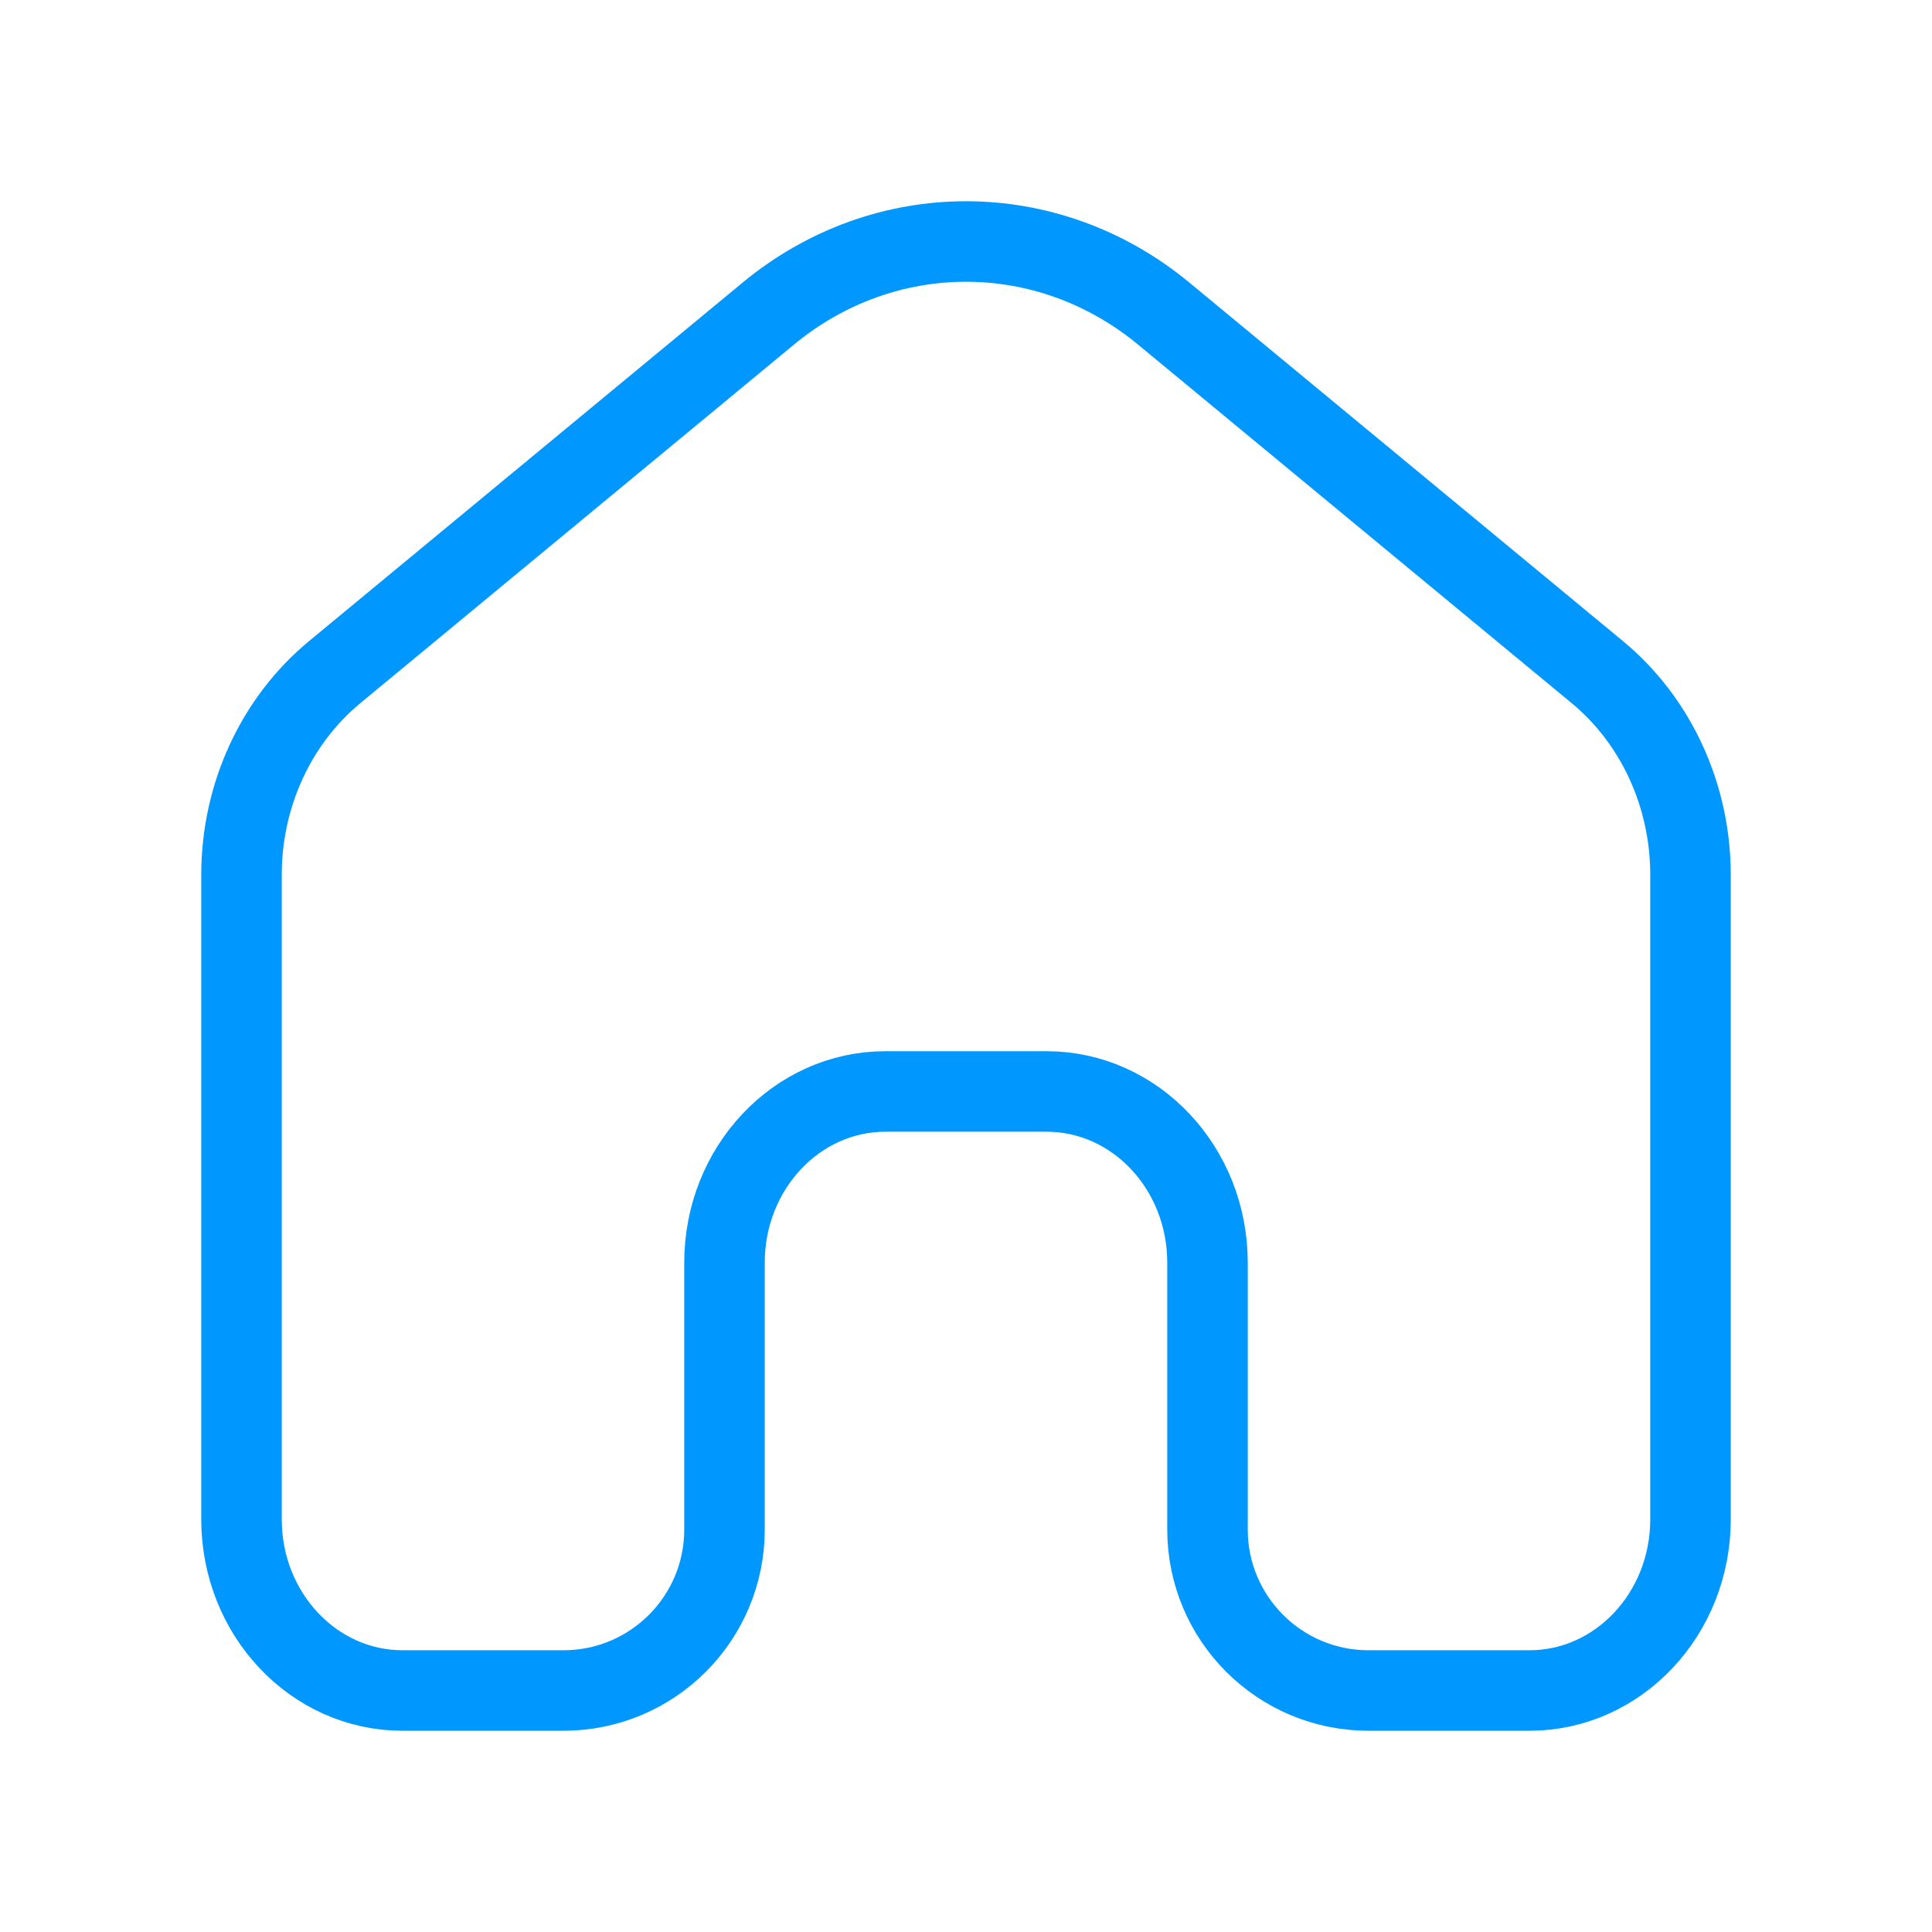
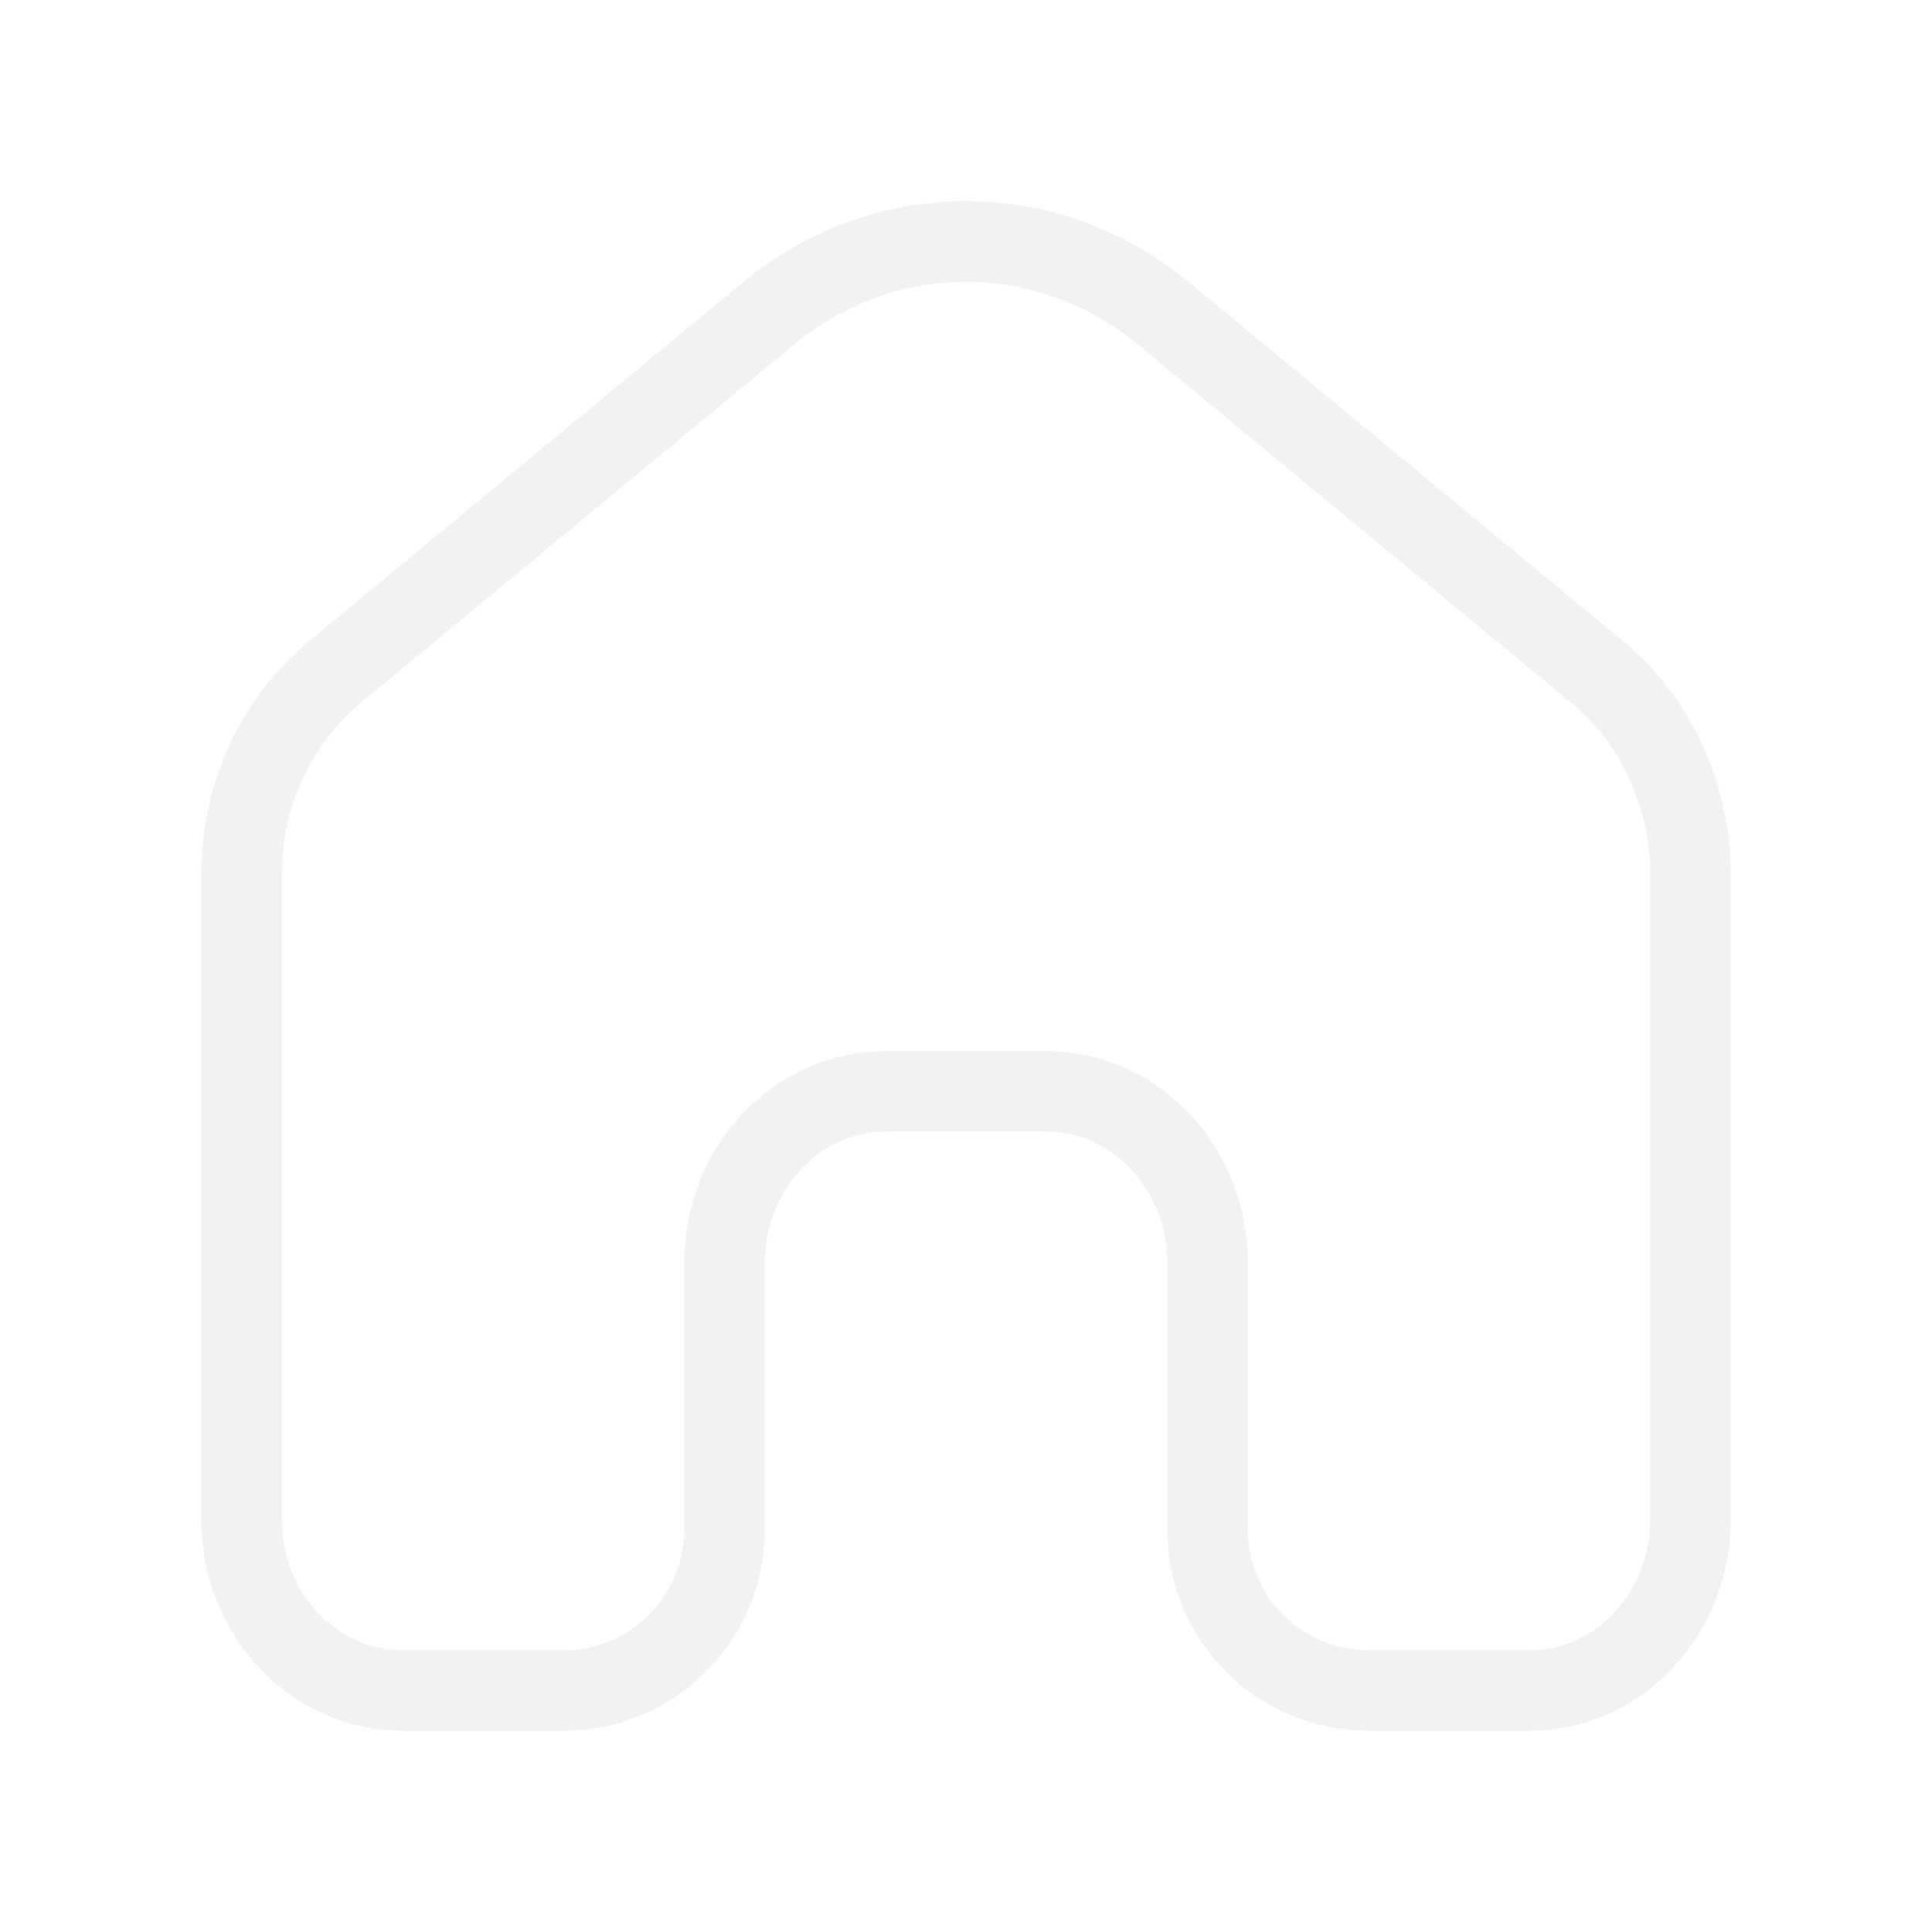
<svg xmlns="http://www.w3.org/2000/svg" width="48" height="48" viewBox="0 0 48 48" fill="none">
-   <path d="M42 37.748V21.733C42 19.764 41.145 17.906 39.684 16.698L28.912 7.791C26.023 5.403 21.977 5.403 19.088 7.791L8.316 16.698C6.855 17.906 6 19.764 6 21.733V37.748C6 40.096 7.791 42 10 42H14C16.209 42 18 40.209 18 38V31.37C18 29.021 19.791 27.117 22 27.117H26C28.209 27.117 30 29.021 30 31.37V38C30 40.209 31.791 42 34 42H38C40.209 42 42 40.096 42 37.748Z" stroke="#0097FE" stroke-width="2" />
+   <path d="M42 37.748V21.733C42 19.764 41.145 17.906 39.684 16.698L28.912 7.791C26.023 5.403 21.977 5.403 19.088 7.791L8.316 16.698C6.855 17.906 6 19.764 6 21.733V37.748C6 40.096 7.791 42 10 42H14C16.209 42 18 40.209 18 38V31.37C18 29.021 19.791 27.117 22 27.117H26C28.209 27.117 30 29.021 30 31.37V38C30 40.209 31.791 42 34 42H38C40.209 42 42 40.096 42 37.748Z" stroke="#F2F2F2" stroke-width="2" />
</svg>
